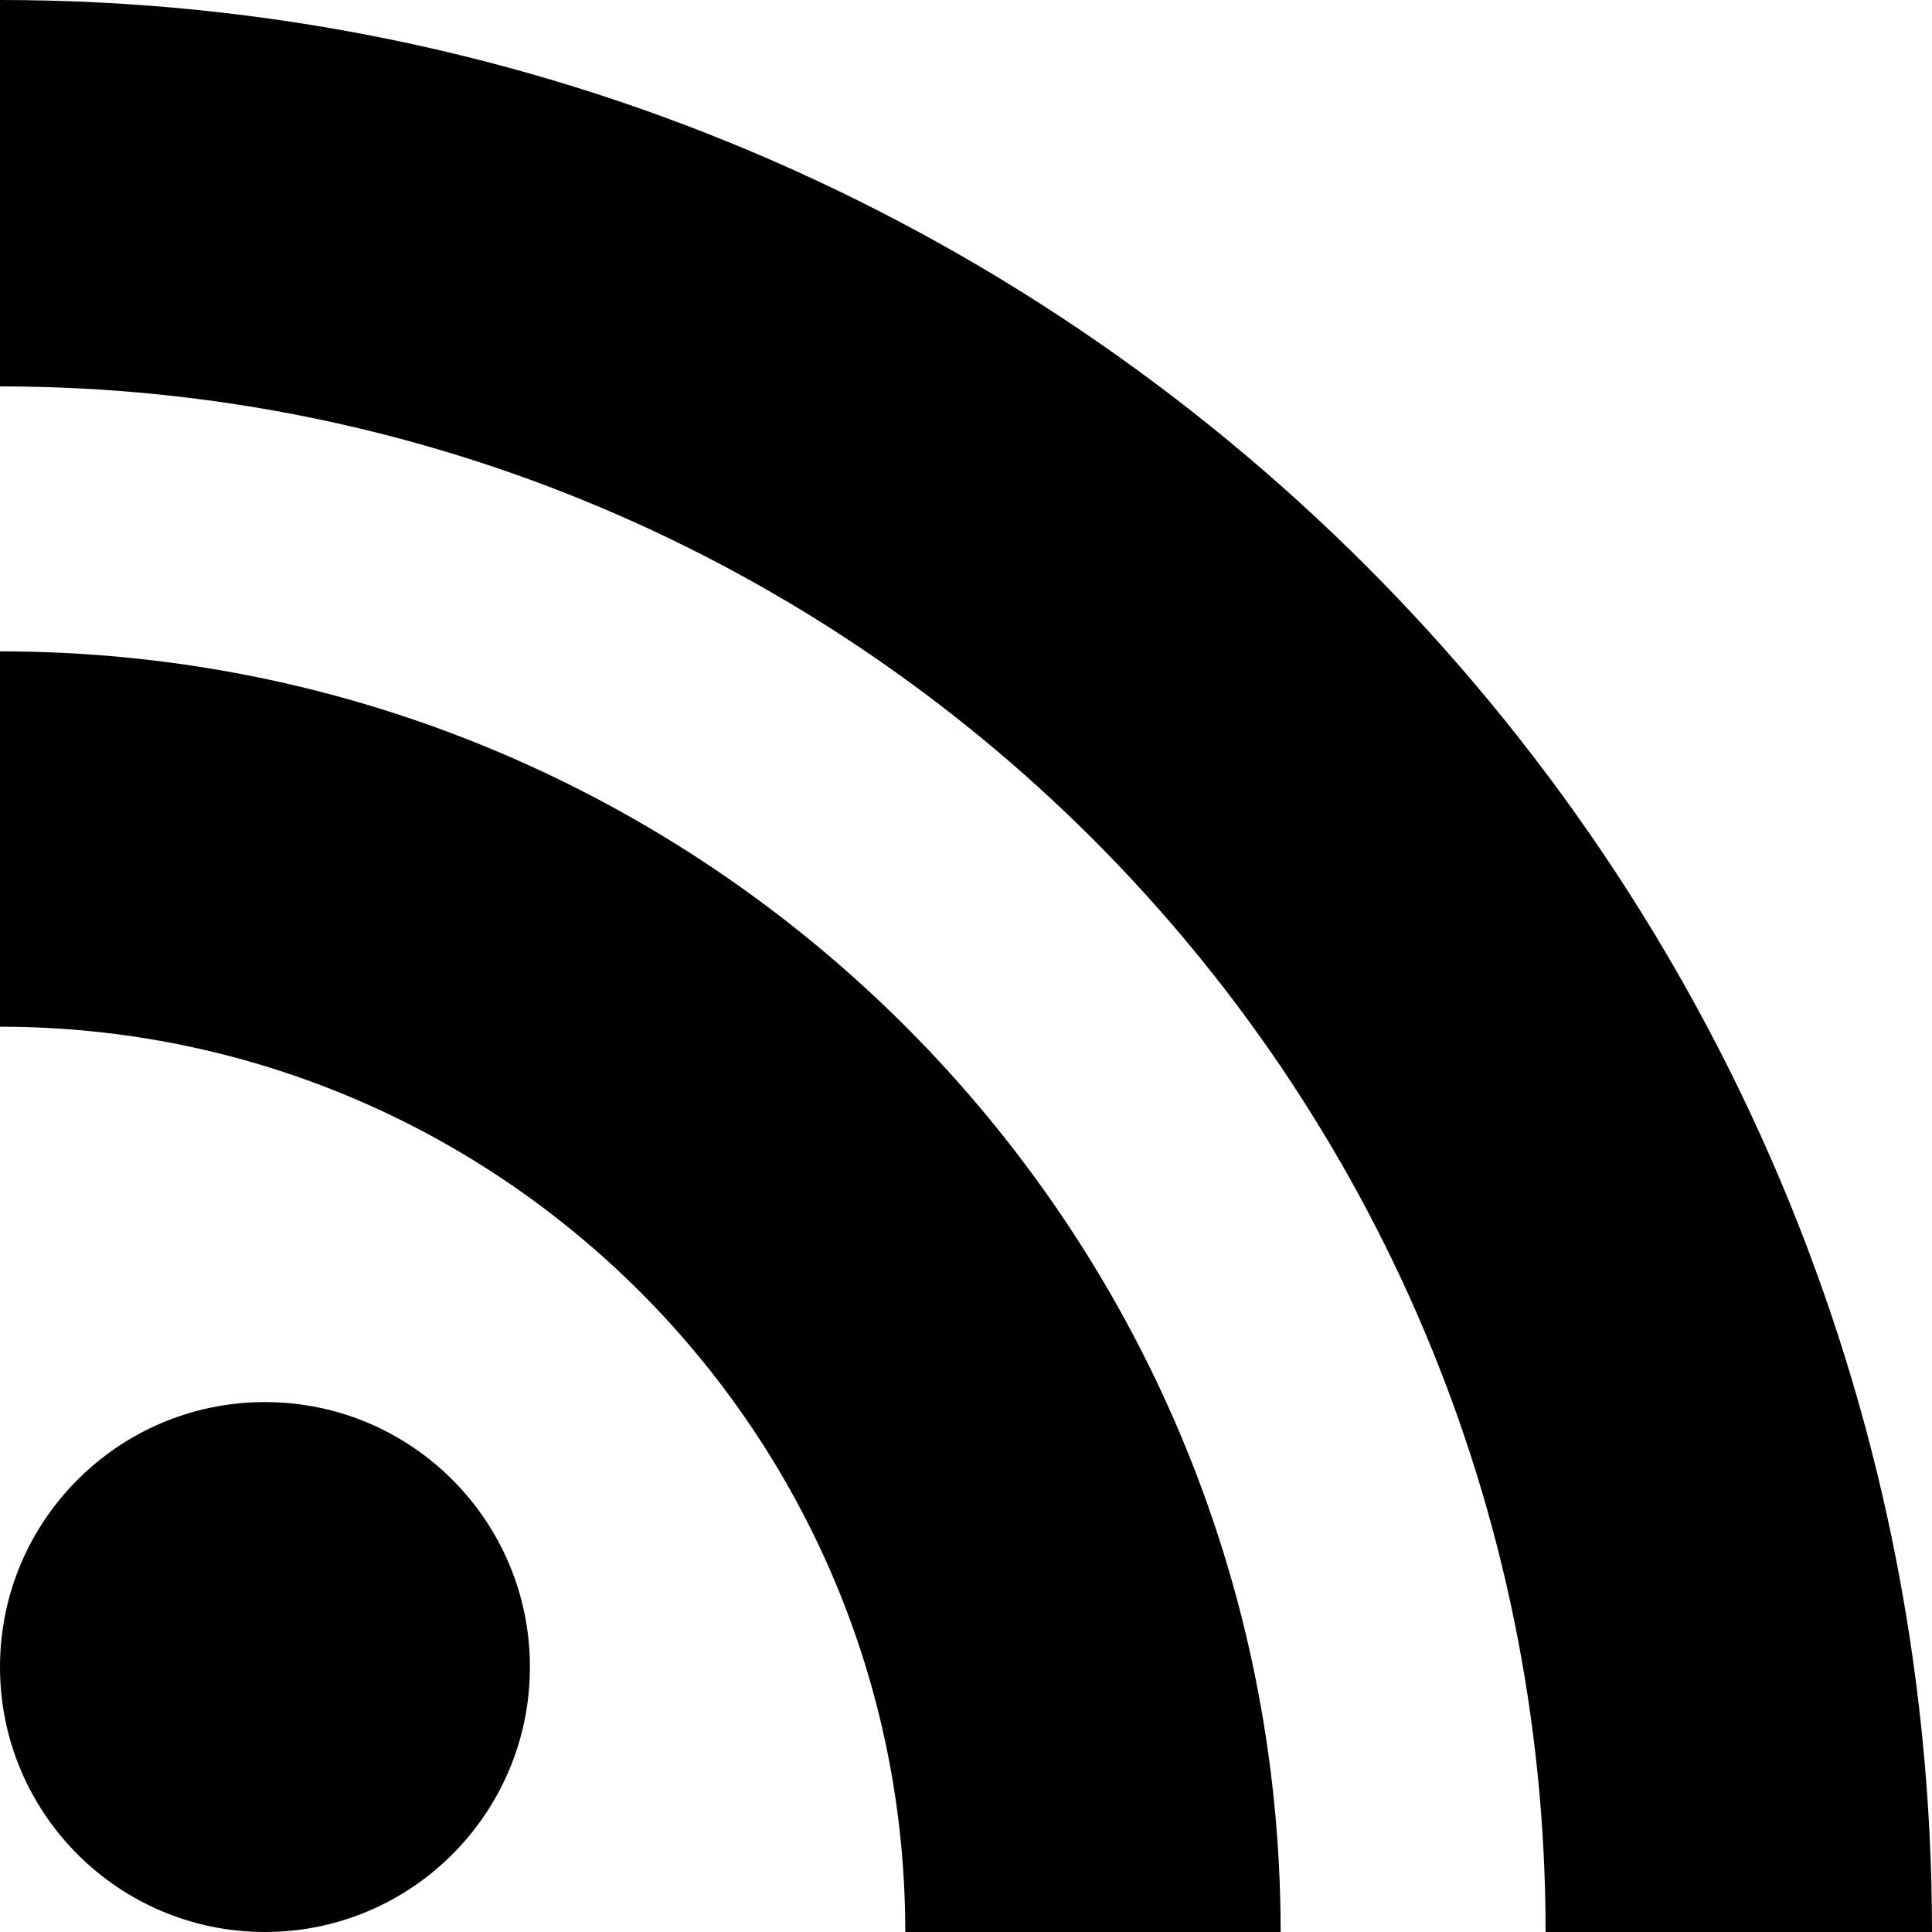
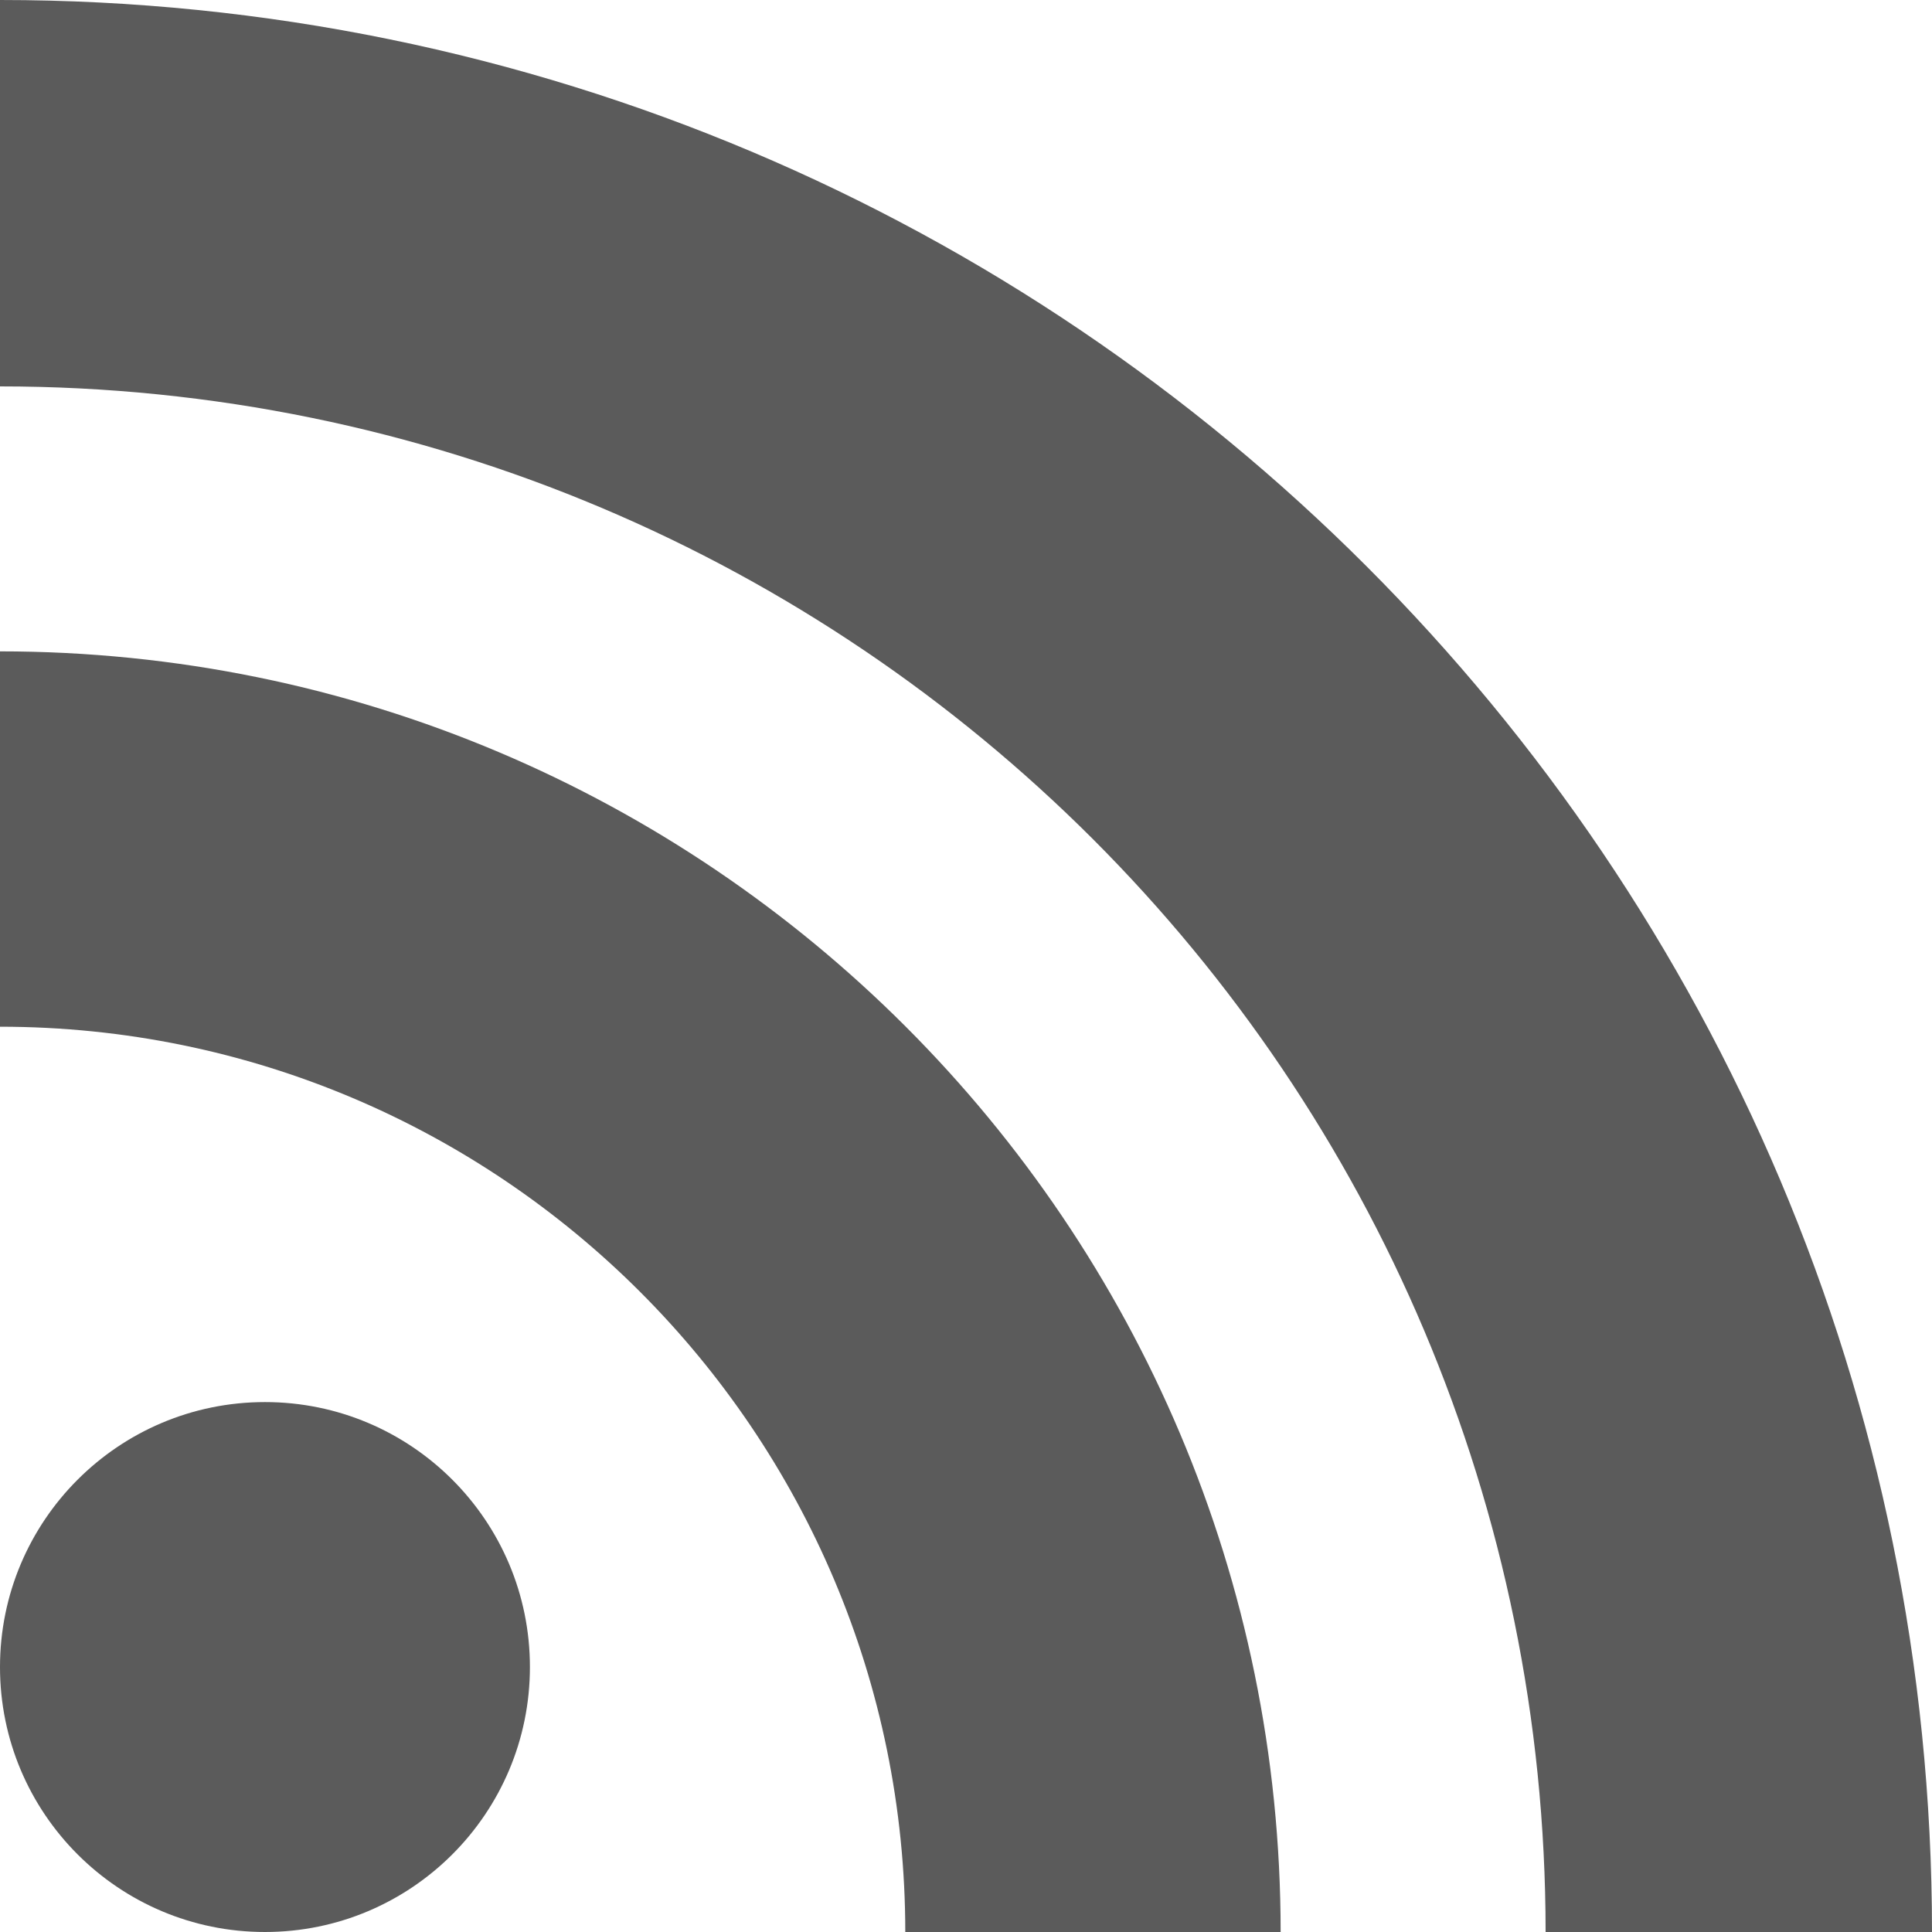
<svg xmlns="http://www.w3.org/2000/svg" version="1.1" width="87.5" height="87.5" id="RSSicon" viewBox="0 0 175 175">
-   <defs id="defs3">
-     <linearGradient x1="0.085" y1="0.085" x2="0.915" y2="0.915" id="RSSg">
-       <stop offset="0.0" stop-color="#E3702D" id="stop6" />
-       <stop offset="0.107" stop-color="#EA7D31" id="stop8" />
-       <stop offset="0.35" stop-color="#F69537" id="stop10" />
-       <stop offset="0.5" stop-color="#FB9E3A" id="stop12" />
-       <stop offset="0.702" stop-color="#EA7C31" id="stop14" />
-       <stop offset="0.887" stop-color="#DE642B" id="stop16" />
-       <stop offset="1.0" stop-color="#D95B29" id="stop18" />
-     </linearGradient>
-   </defs>
-   <g id="g3011" style="fill:#000000" transform="translate(-44,-38)">
-     <circle style="fill:#000000" id="circle26" r="24" cy="189" cx="68" d="m 92,189 c 0,13.255 -10.745,24 -24,24 -13.255,0 -24,-10.745 -24,-24 0,-13.255 10.745,-24 24,-24 13.255,0 24,10.745 24,24 z" />
-     <path style="fill:#000000" id="path28" d="M 160,213 H 126 A 82,82 0 0 0 44,131 V 97 a 116,116 0 0 1 116,116 z" />
-     <path style="fill:#000000" id="path30" d="M 184,213 A 140,140 0 0 0 44,73 V 38 a 175,175 0 0 1 175,175 z" />
+   <g id="g3011" style="fill:#5b5b5b" transform="translate(-44,-38)">
+     <circle id="circle26" r="24" cy="189" cx="68" d="m 92,189 c 0,13.255 -10.745,24 -24,24 -13.255,0 -24,-10.745 -24,-24 0,-13.255 10.745,-24 24,-24 13.255,0 24,10.745 24,24 z" />
+     <path id="path28" d="M 160,213 H 126 A 82,82 0 0 0 44,131 V 97 a 116,116 0 0 1 116,116 z" />
+     <path id="path30" d="M 184,213 A 140,140 0 0 0 44,73 V 38 a 175,175 0 0 1 175,175 z" />
  </g>
</svg>
